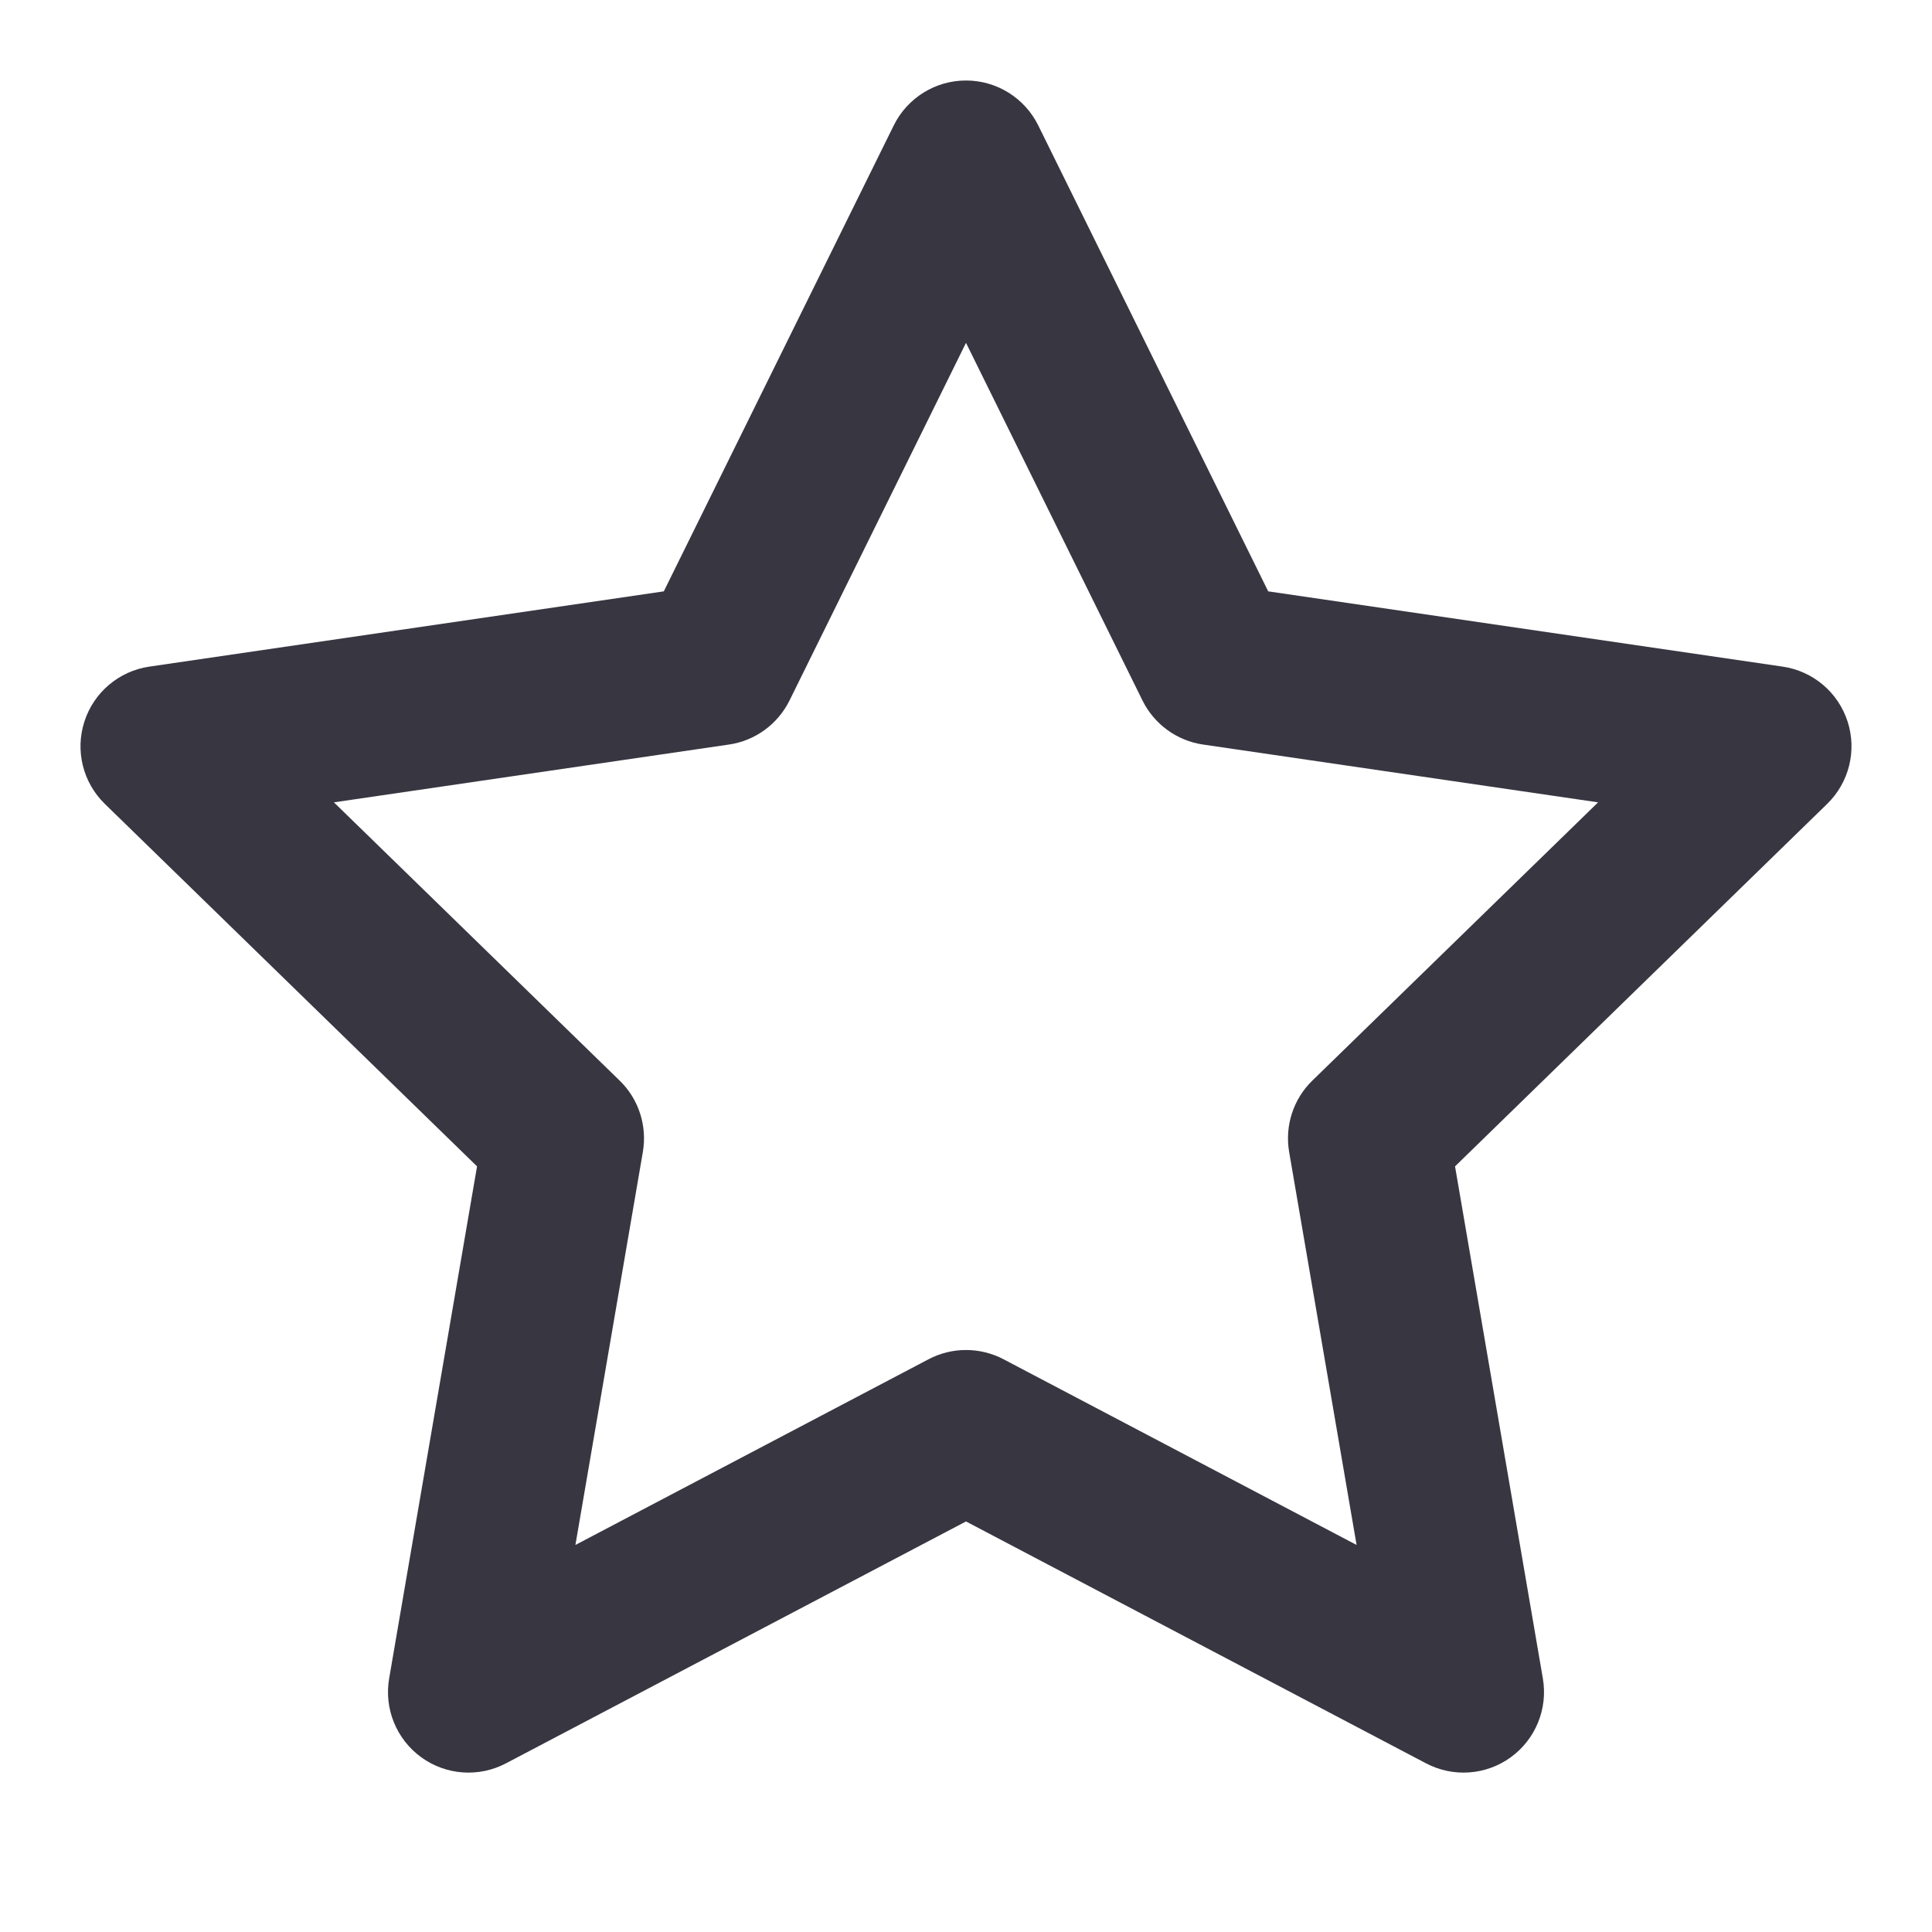
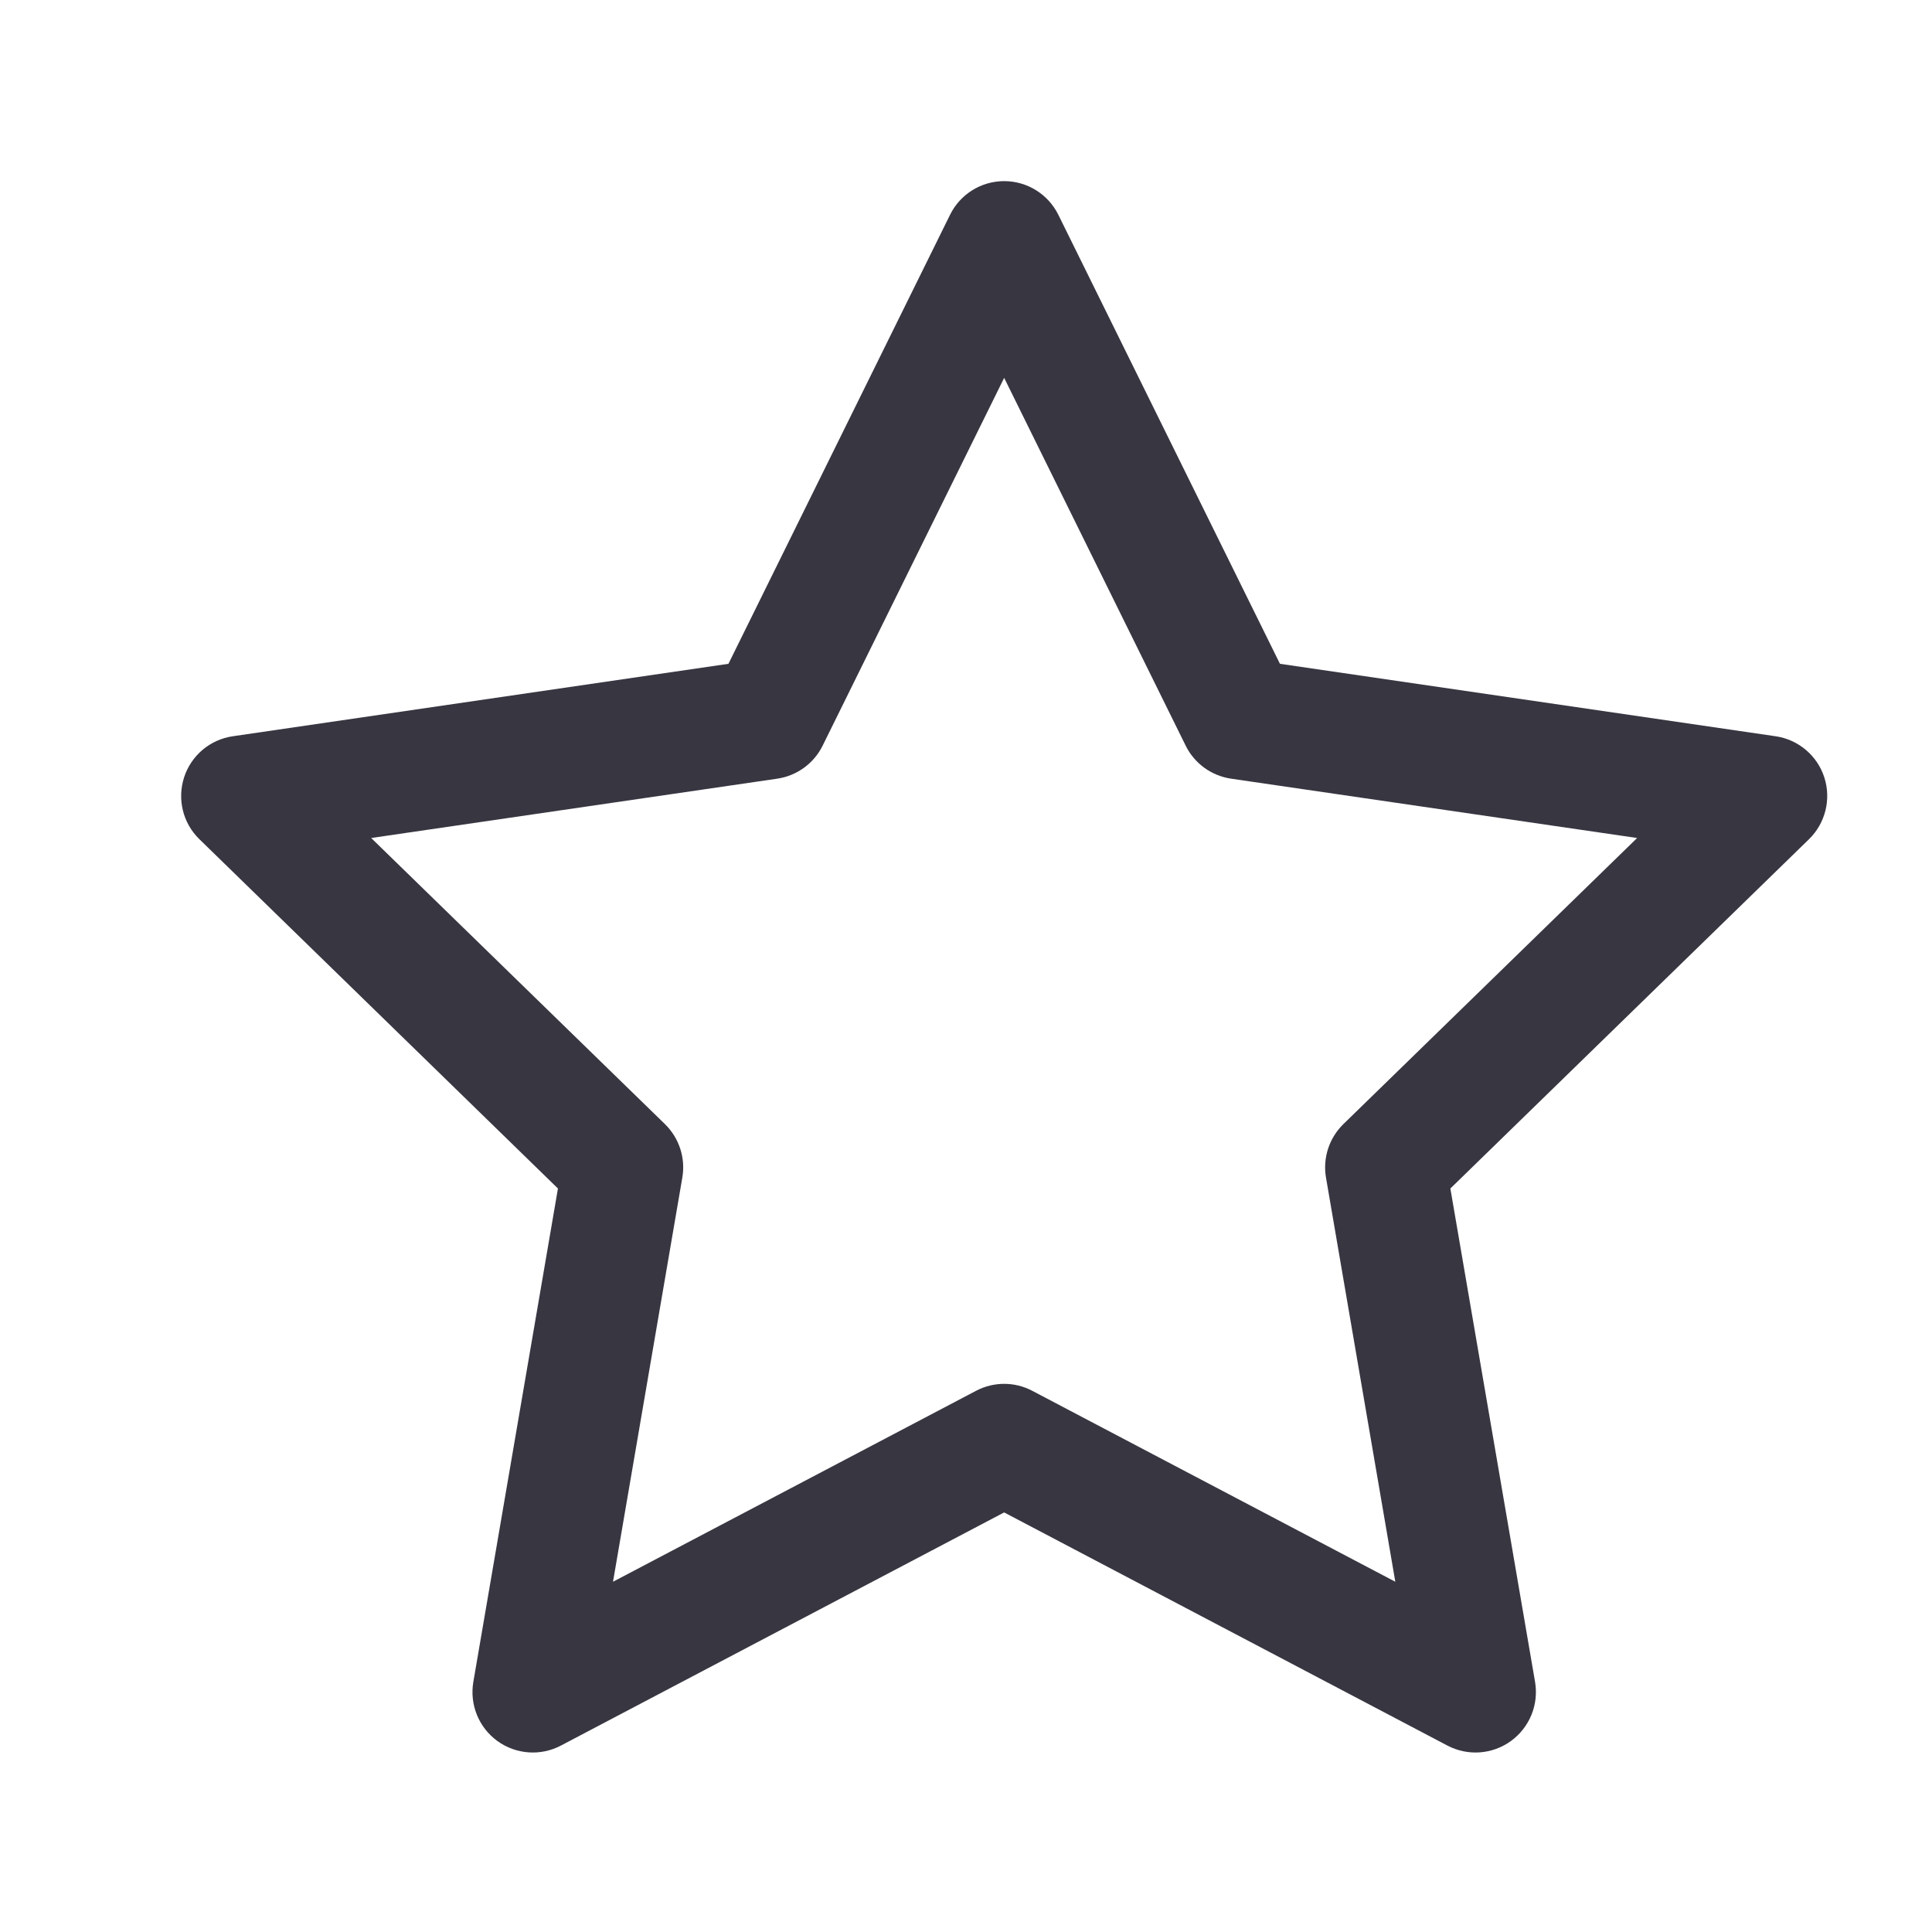
<svg xmlns="http://www.w3.org/2000/svg" width="24" height="24" viewBox="0 0 24 24" fill="none">
-   <mask id="mask0_512_1023" style="mask-type:alpha" maskUnits="userSpaceOnUse" x="1" y="1" width="22" height="22">
-     <path fill-rule="evenodd" clip-rule="evenodd" d="M12 1C12.381 1 12.728 1.216 12.897 1.557L15.754 7.346L22.145 8.281C22.521 8.336 22.834 8.6 22.951 8.962C23.069 9.324 22.97 9.721 22.698 9.986L18.075 14.489L19.166 20.851C19.23 21.226 19.076 21.605 18.768 21.829C18.46 22.053 18.052 22.082 17.715 21.905L12 18.9L6.285 21.905C5.949 22.082 5.54 22.053 5.232 21.829C4.924 21.605 4.77 21.226 4.834 20.851L5.926 14.489L1.302 9.986C1.03 9.721 0.931 9.324 1.049 8.962C1.166 8.6 1.479 8.336 1.855 8.281L8.246 7.346L11.103 1.557C11.272 1.216 11.619 1 12 1ZM12 4.259L9.807 8.703C9.661 8.997 9.38 9.202 9.055 9.249L4.148 9.967L7.698 13.424C7.934 13.653 8.041 13.985 7.986 14.309L7.148 19.192L11.535 16.885C11.826 16.732 12.174 16.732 12.466 16.885L16.852 19.192L16.014 14.309C15.959 13.985 16.066 13.653 16.302 13.424L19.852 9.967L14.945 9.249C14.62 9.202 14.339 8.997 14.193 8.703L12 4.259Z" fill="#383641" />
+   <mask id="mask0_512_1023" style="mask-type:alpha" maskUnits="userSpaceOnUse" x="2" y="2" width="21" height="20">
+     <path fill-rule="evenodd" clip-rule="evenodd" d="M12.474 2.25C12.76 2.25 13.02 2.412 13.147 2.668L15.9 8.246L22.057 9.146C22.339 9.187 22.574 9.385 22.662 9.656C22.75 9.928 22.676 10.226 22.472 10.425L18.017 14.764L19.069 20.893C19.117 21.175 19.001 21.459 18.77 21.627C18.539 21.795 18.233 21.817 17.98 21.684L12.474 18.788L6.968 21.684C6.716 21.817 6.409 21.795 6.178 21.627C5.947 21.459 5.832 21.175 5.88 20.893L6.931 14.764L2.477 10.425C2.272 10.226 2.199 9.928 2.287 9.656C2.375 9.385 2.609 9.187 2.892 9.146L9.049 8.246L11.802 2.668C11.928 2.412 12.189 2.25 12.474 2.25ZM12.474 4.694L10.219 9.263C10.11 9.484 9.899 9.637 9.655 9.673L4.611 10.41L8.26 13.964C8.437 14.137 8.518 14.385 8.476 14.629L7.615 19.649L12.125 17.277C12.344 17.162 12.605 17.162 12.823 17.277L17.333 19.649L16.472 14.629C16.43 14.385 16.511 14.137 16.688 13.964L20.337 10.41L15.293 9.673C15.049 9.637 14.838 9.484 14.729 9.263L12.474 4.694Z" fill="#383641" />
  </mask>
  <g mask="url(#mask0_512_1023)">
    <rect width="24" height="24" fill="#383641" />
  </g>
</svg>
